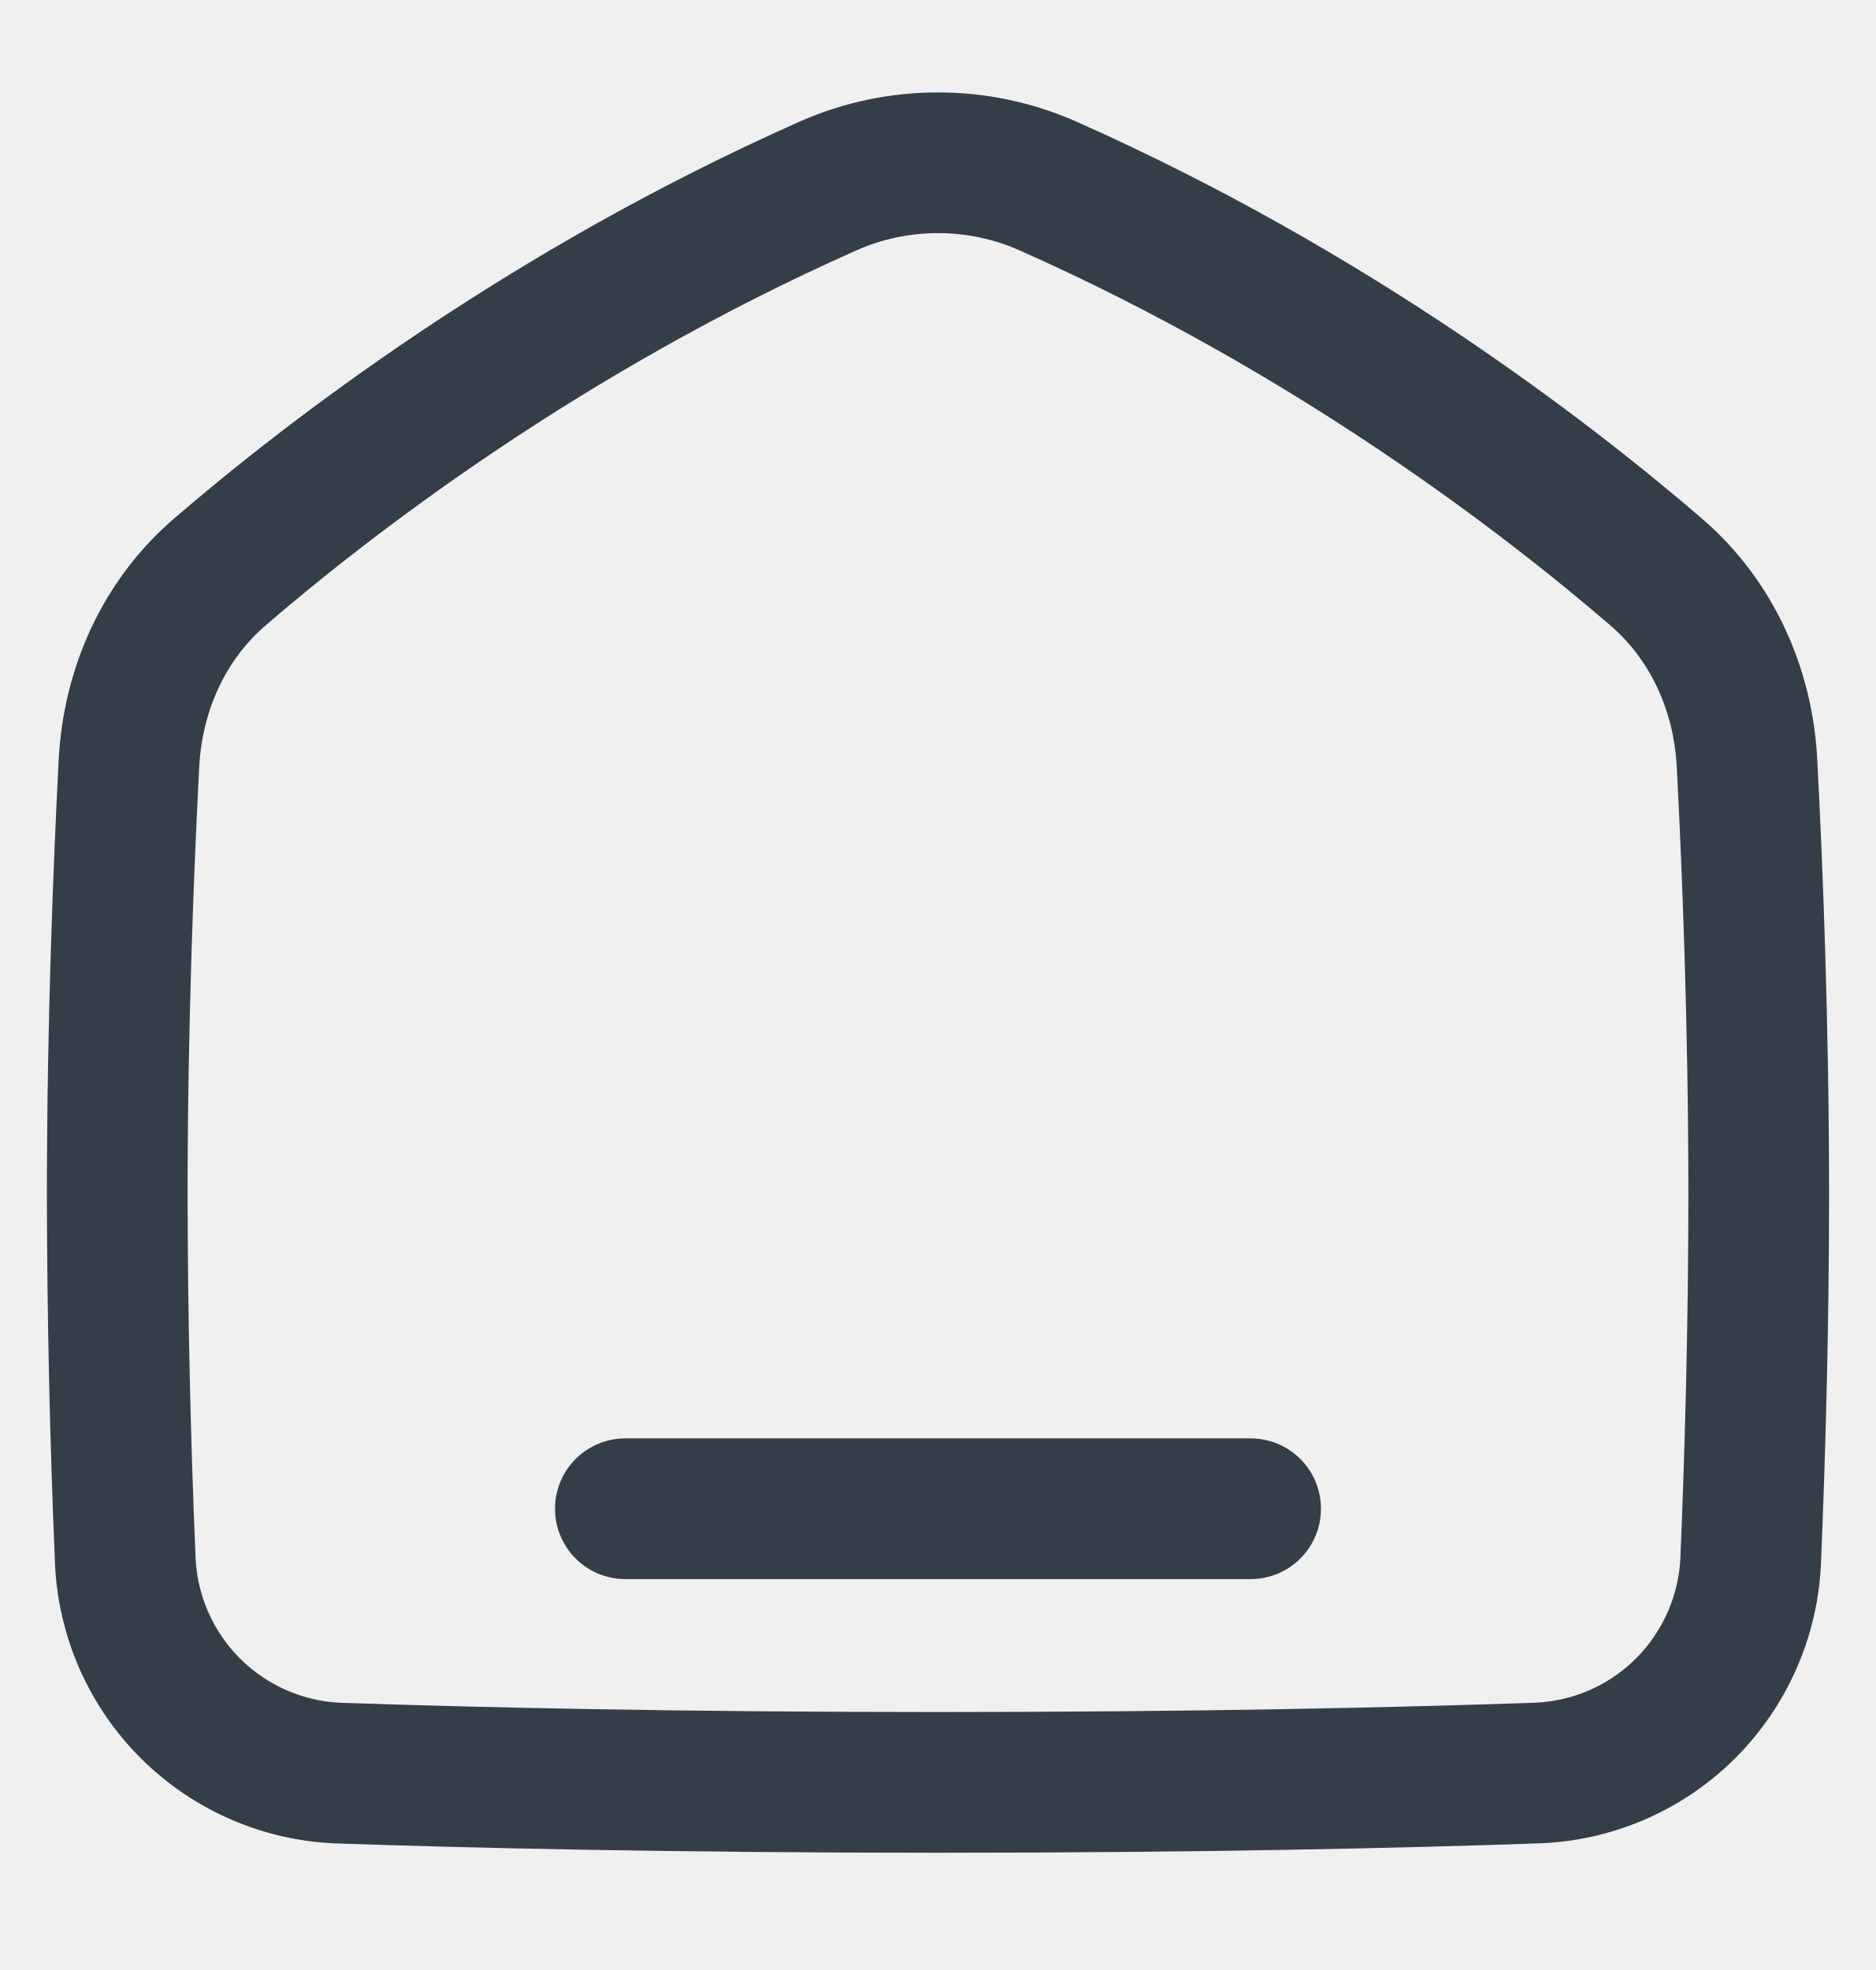
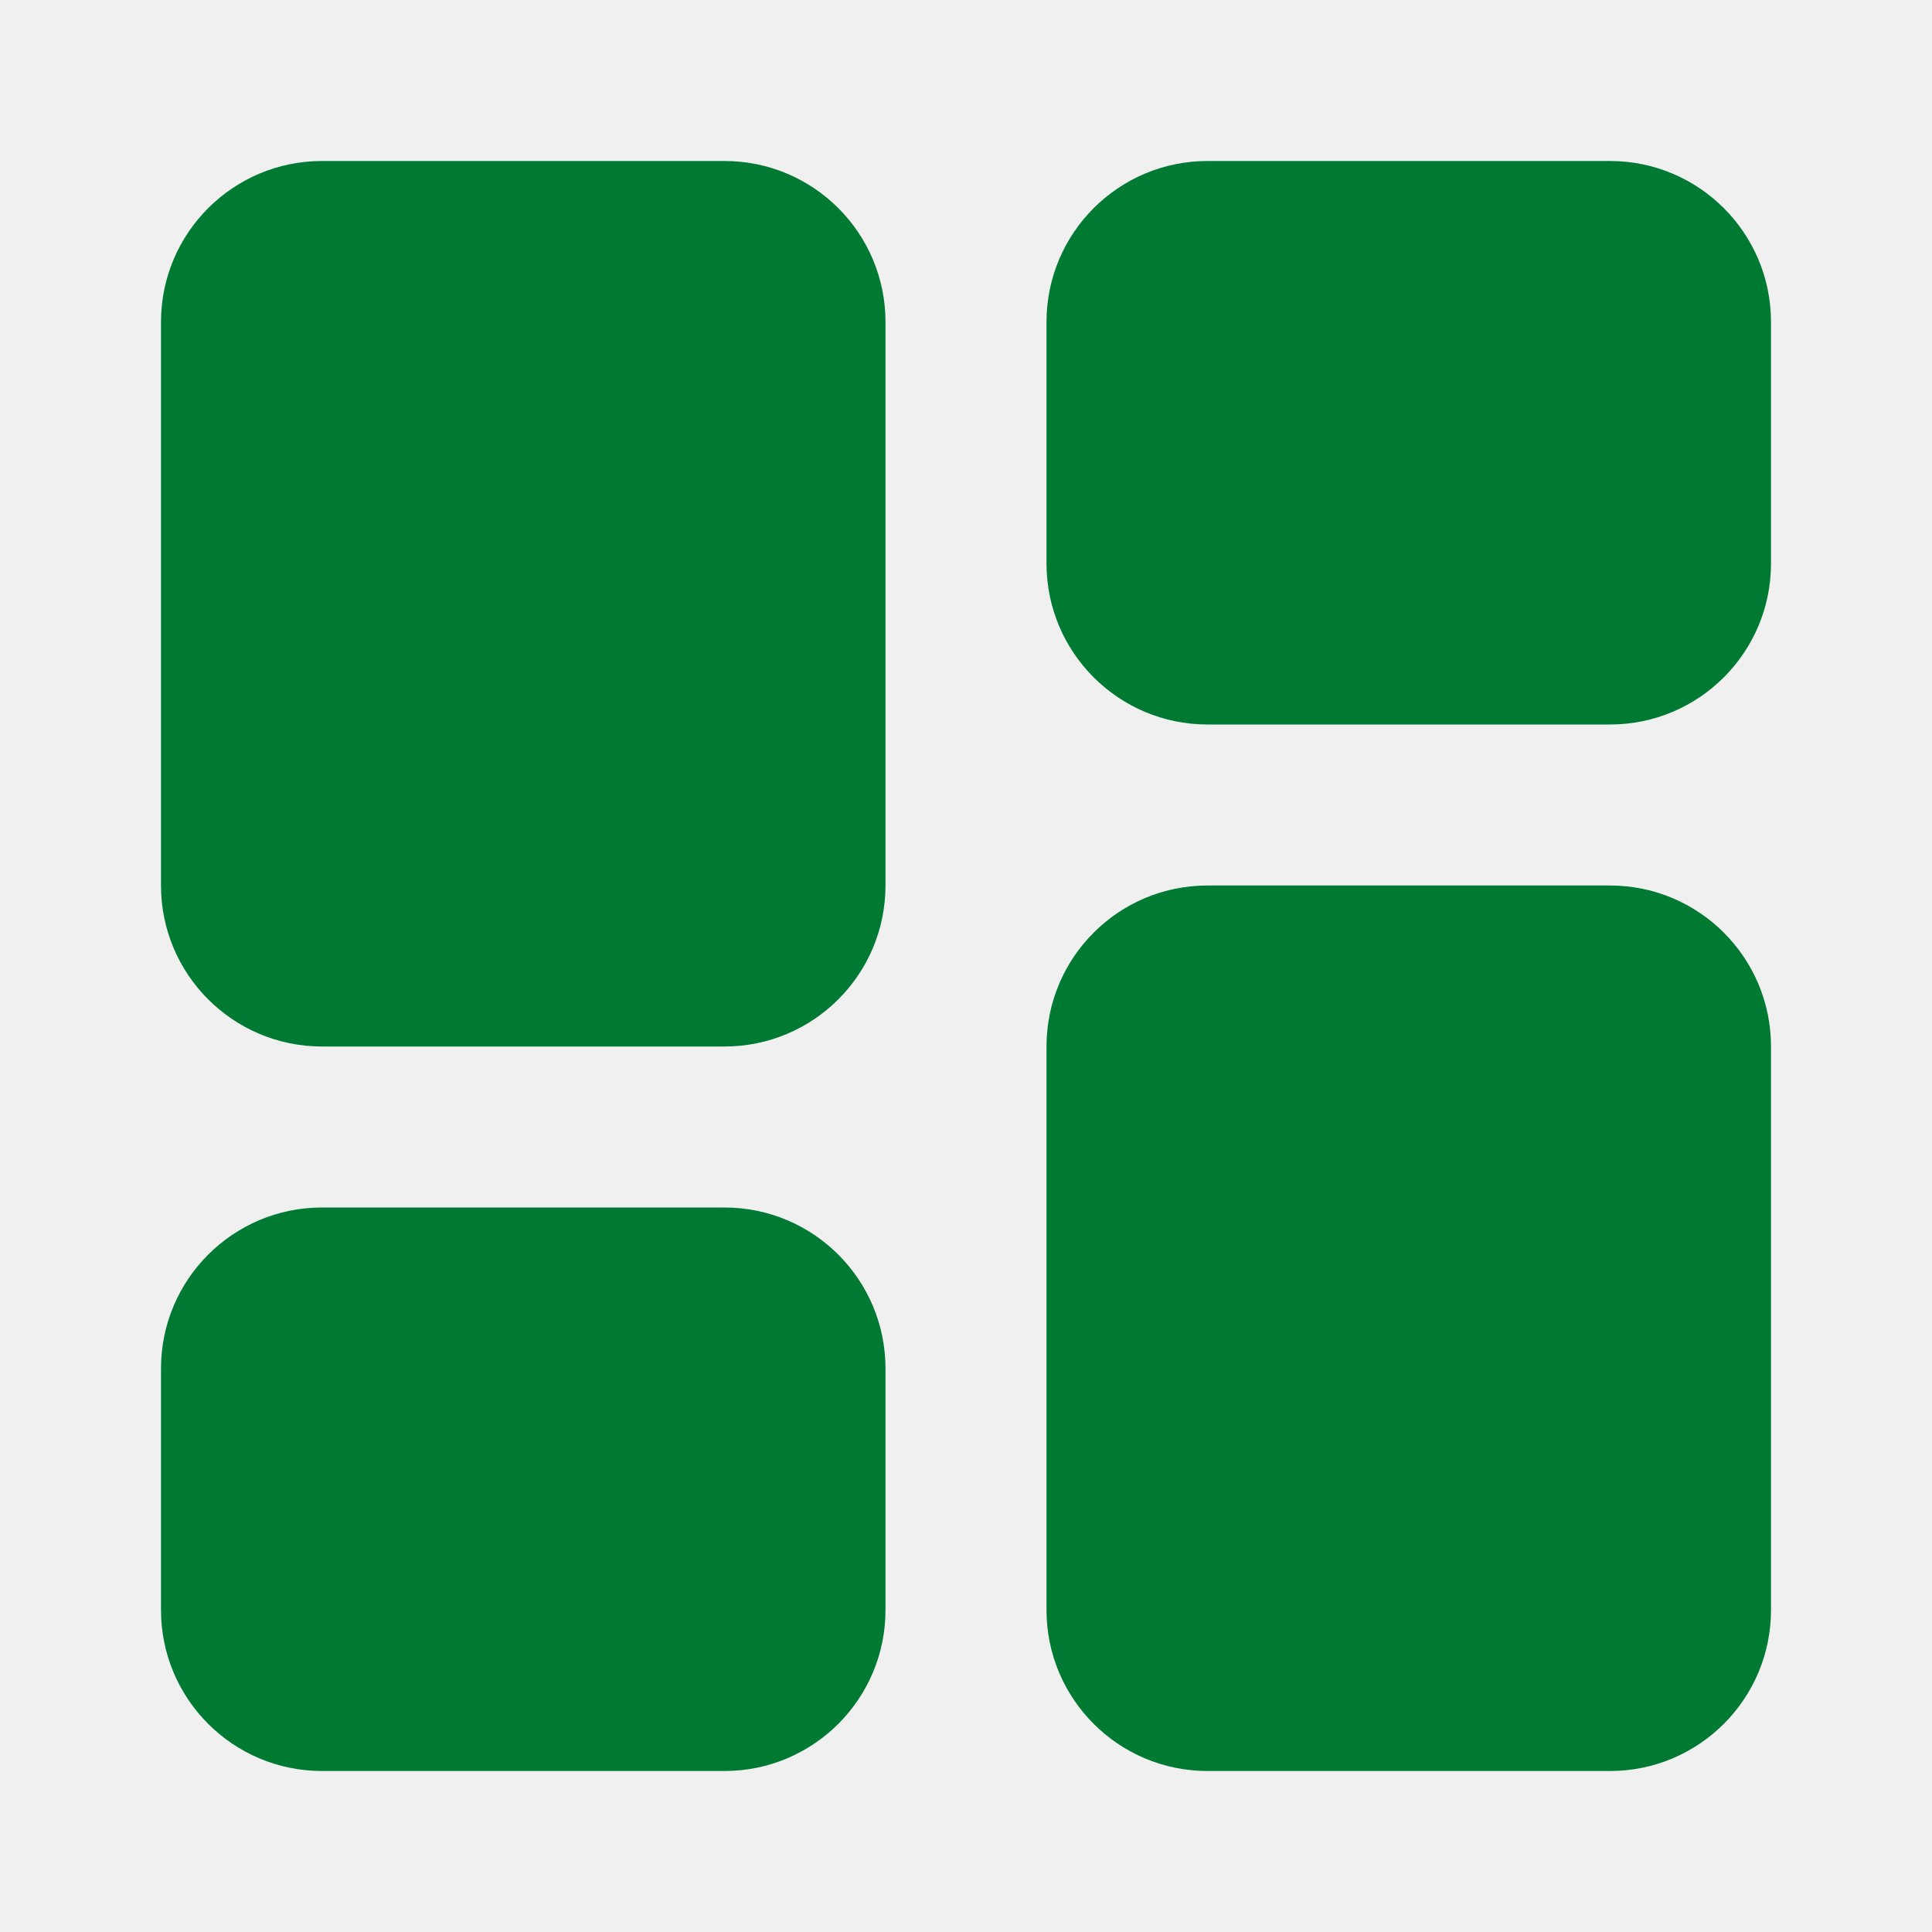
- <svg xmlns="http://www.w3.org/2000/svg" width="20" height="21" viewBox="0 0 20 21" fill="none">
-   <g clip-path="url(#clip0_1554_97279)">
-     <path d="M11.173 1.983C14.188 3.321 16.473 5.079 17.654 6.095C18.251 6.608 18.584 7.347 18.625 8.133C18.682 9.213 18.75 10.902 18.75 12.75C18.75 14.172 18.71 15.544 18.665 16.622C18.642 17.222 18.392 17.791 17.966 18.215C17.54 18.638 16.969 18.883 16.368 18.901C14.927 18.951 12.787 19 10 19C7.213 19 5.074 18.951 3.632 18.902C3.031 18.884 2.46 18.638 2.034 18.215C1.608 17.792 1.358 17.223 1.335 16.622C1.281 15.332 1.252 14.041 1.25 12.75C1.25 10.902 1.319 9.213 1.375 8.133C1.417 7.347 1.749 6.608 2.346 6.095C3.527 5.079 5.813 3.321 8.827 1.983C9.196 1.819 9.596 1.735 10 1.735C10.404 1.735 10.804 1.819 11.173 1.983Z" stroke="#333E48" stroke-width="1.5" stroke-linecap="round" stroke-linejoin="round" />
-     <path d="M6.667 16.083H13.333" stroke="#333E48" stroke-width="1.5" stroke-linecap="round" stroke-linejoin="round" />
+ <svg xmlns="http://www.w3.org/2000/svg" fill="#007a33" width="800px" height="800px" viewBox="0 0 24 24" id="dashboard" data-name="Flat Color" class="icon flat-color">
+   <g id="SVGRepo_bgCarrier" stroke-width="0" />
+   <g id="SVGRepo_tracerCarrier" stroke-linecap="round" stroke-linejoin="round" />
+   <g id="SVGRepo_iconCarrier">
+     <path id="secondary" d="M22,4V7a2,2,0,0,1-2,2H15a2,2,0,0,1-2-2V4a2,2,0,0,1,2-2h5A2,2,0,0,1,22,4ZM9,15H4a2,2,0,0,0-2,2v3a2,2,0,0,0,2,2H9a2,2,0,0,0,2-2V17A2,2,0,0,0,9,15Z" style="fill: #007a33;" />
+     <path id="primary" d="M11,4v7a2,2,0,0,1-2,2H4a2,2,0,0,1-2-2V4A2,2,0,0,1,4,2H9A2,2,0,0,1,11,4Zm9,7H15a2,2,0,0,0-2,2v7a2,2,0,0,0,2,2h5a2,2,0,0,0,2-2V13A2,2,0,0,0,20,11Z" style="fill: #007a33;" />
  </g>
-   <defs>
-     <clipPath id="clip0_1554_97279">
-       <rect width="20" height="20" fill="white" transform="translate(0 0.25)" />
-     </clipPath>
-   </defs>
</svg>
